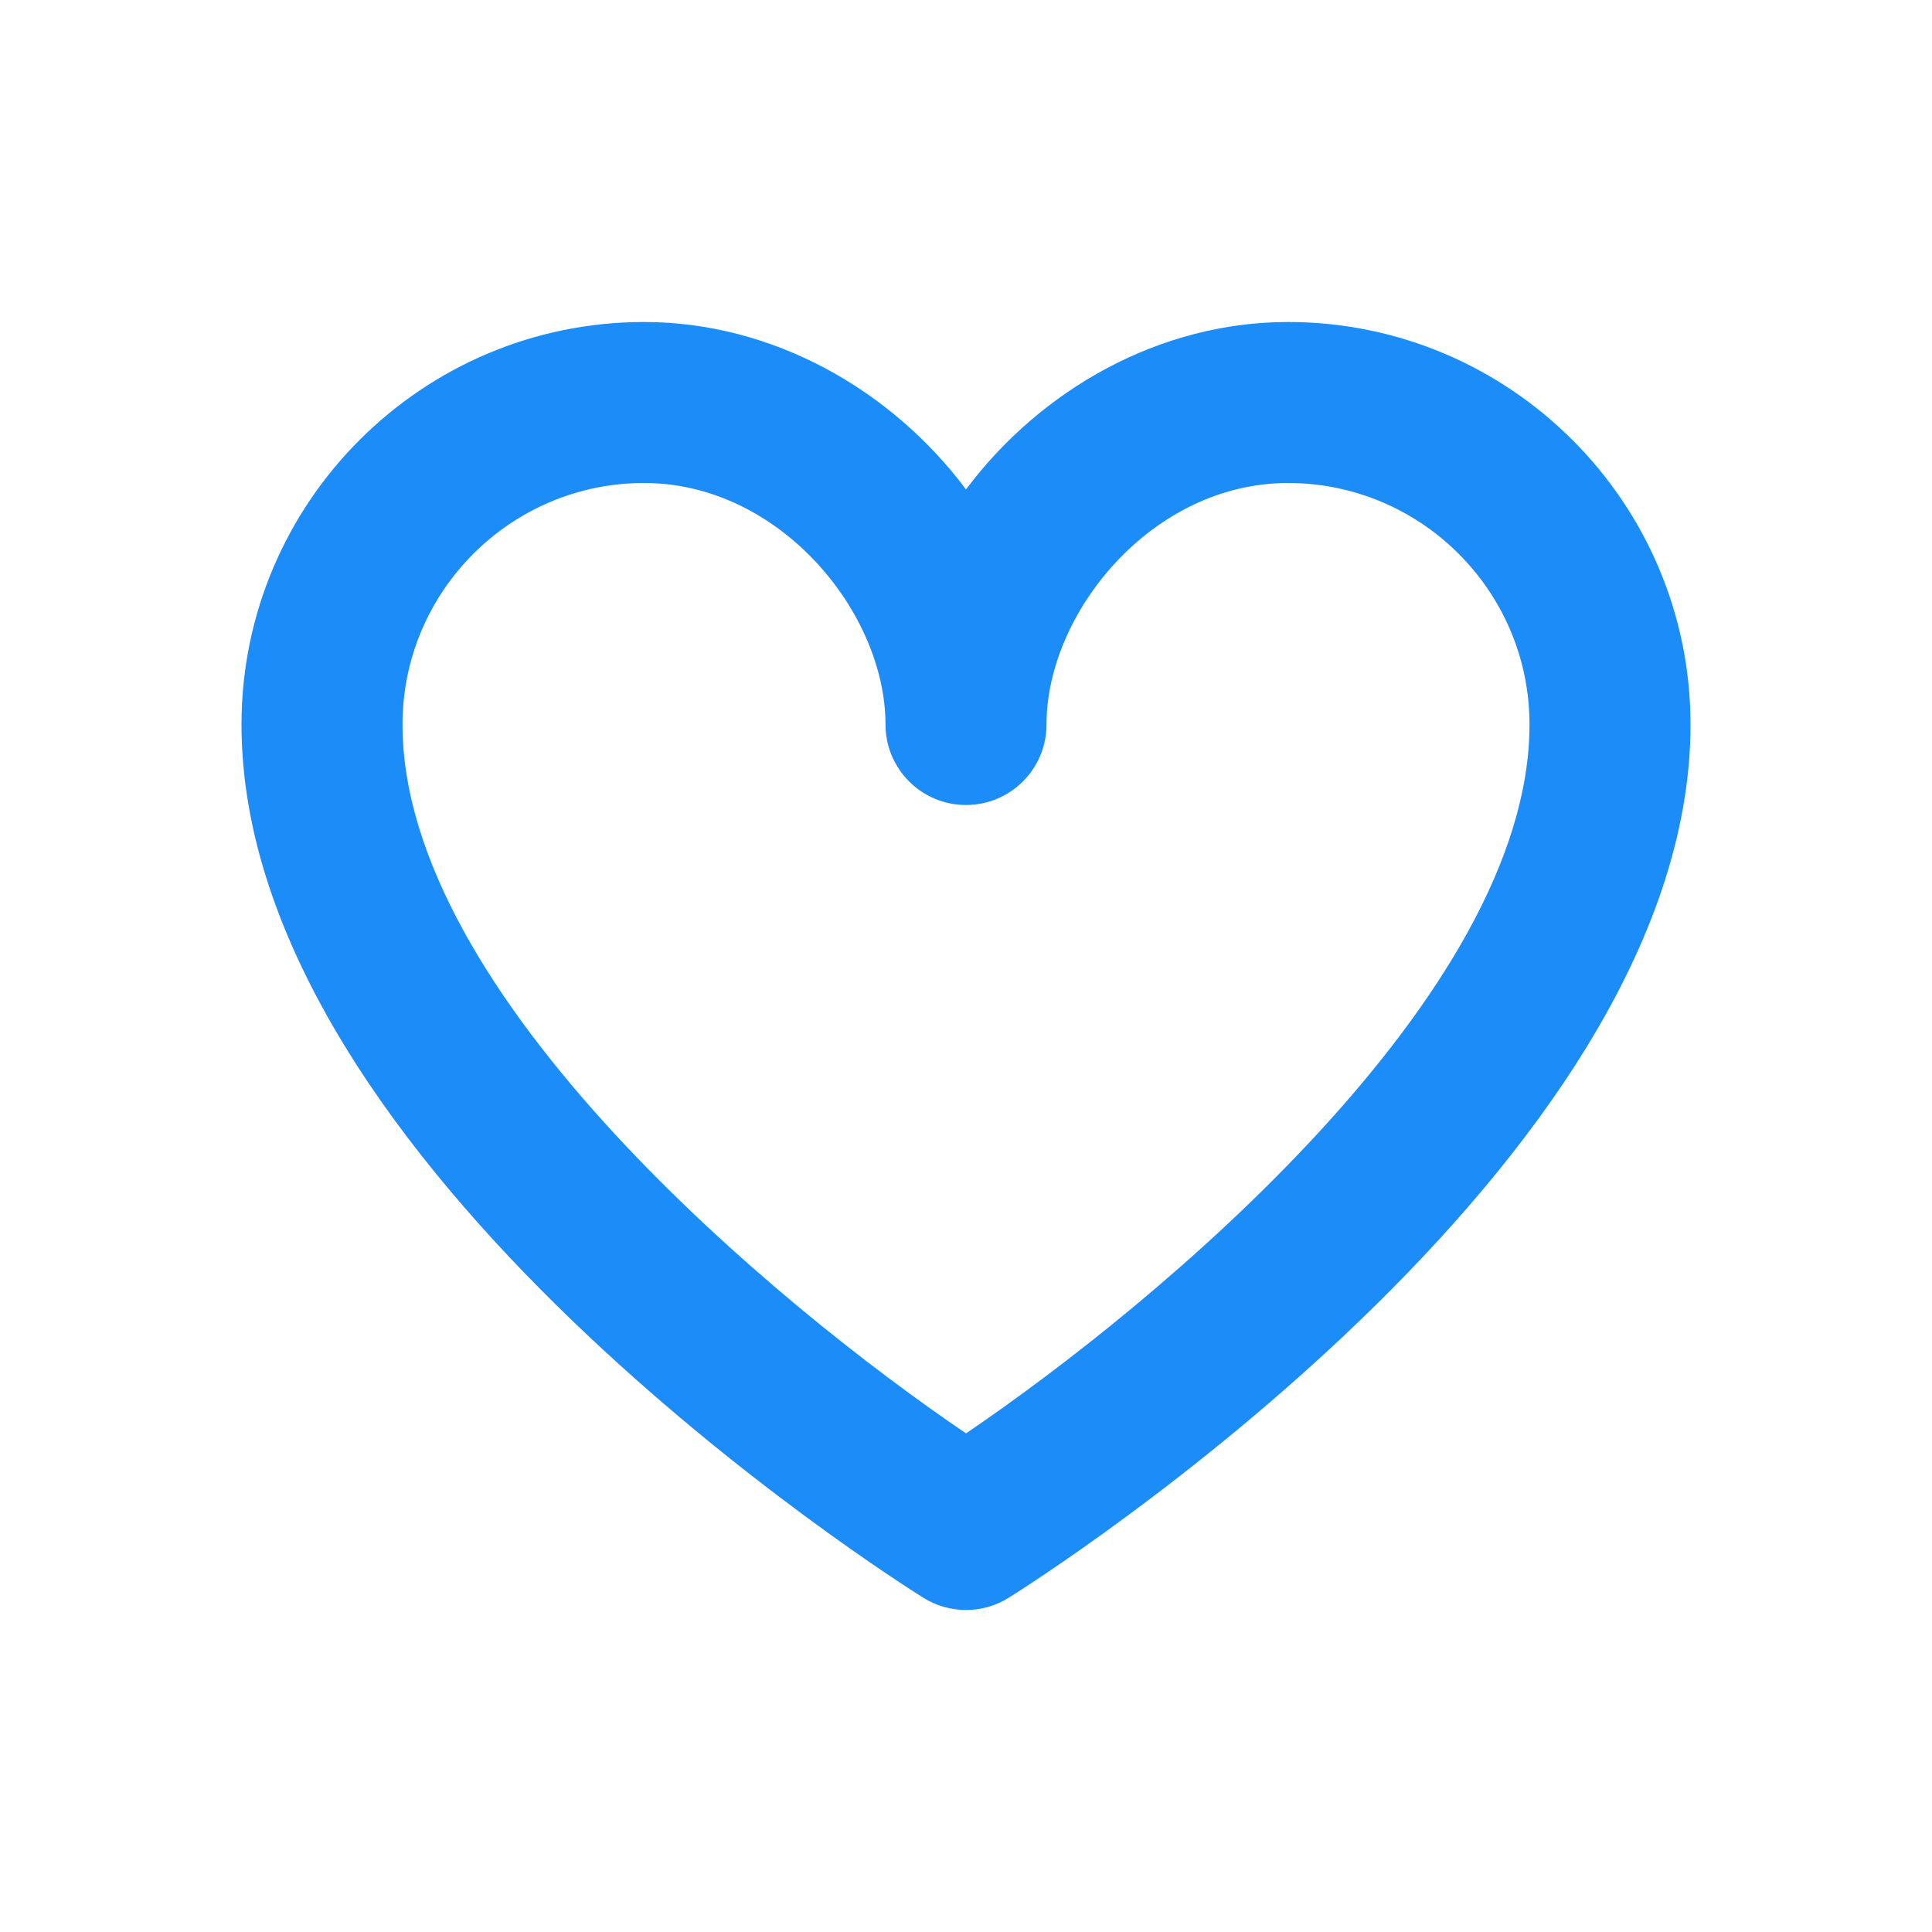
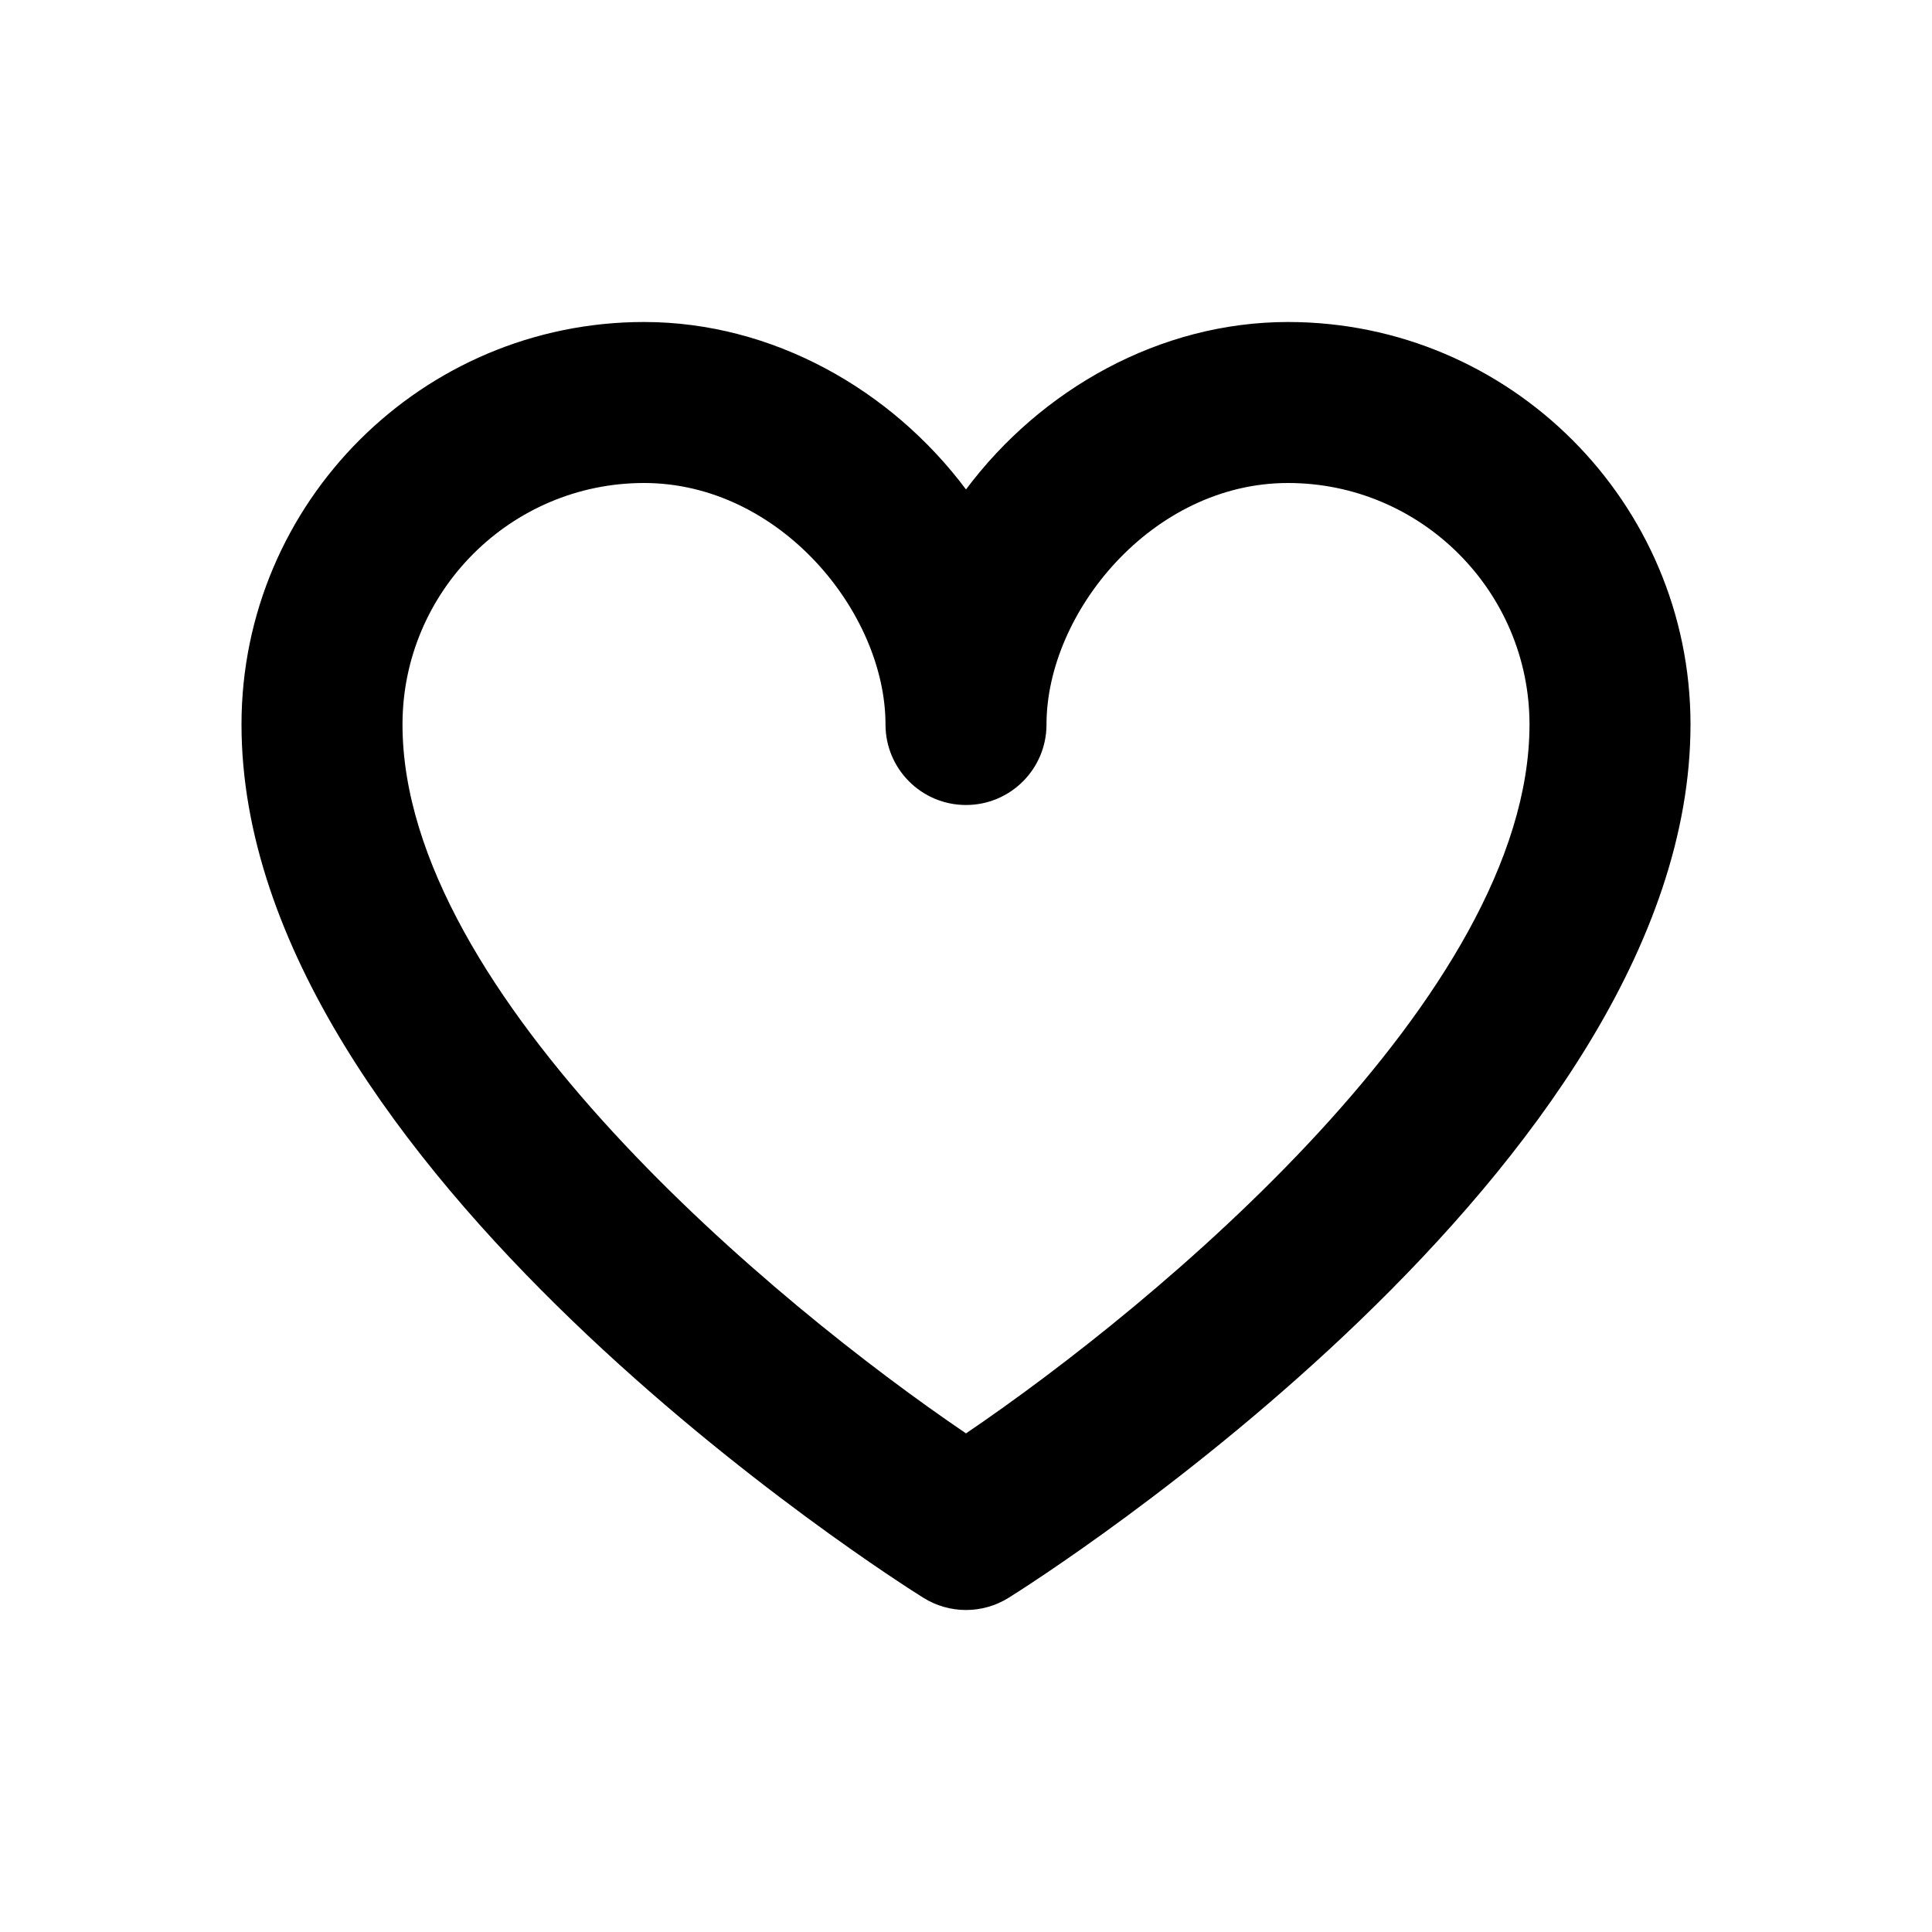
<svg xmlns="http://www.w3.org/2000/svg" width="24" height="24">
-   <path d="M8 6C6.346 6 5 7.346 5 9c0 3.363 4.643 7.207 7 8.806 2.357-1.599 7-5.443 7-8.806 0-1.654-1.346-3-3-3-1.689 0-3 1.612-3 3a1 1 0 01-2 0c0-1.388-1.311-3-3-3m4 14a1 1 0 01-.53-.152C11.124 19.632 3 14.491 3 9c0-2.757 2.243-5 5-5 1.594 0 3.07.837 4 2.08C12.93 4.837 14.406 4 16 4c2.757 0 5 2.243 5 5 0 5.491-8.124 10.632-8.47 10.848A1 1 0 0112 20" fill="#1B8CF8" fill-rule="evenodd" />
+   <path d="M8 6C6.346 6 5 7.346 5 9c0 3.363 4.643 7.207 7 8.806 2.357-1.599 7-5.443 7-8.806 0-1.654-1.346-3-3-3-1.689 0-3 1.612-3 3a1 1 0 01-2 0c0-1.388-1.311-3-3-3m4 14a1 1 0 01-.53-.152C11.124 19.632 3 14.491 3 9c0-2.757 2.243-5 5-5 1.594 0 3.07.837 4 2.08C12.93 4.837 14.406 4 16 4c2.757 0 5 2.243 5 5 0 5.491-8.124 10.632-8.47 10.848A1 1 0 0112 20" fill-rule="evenodd" />
</svg>
